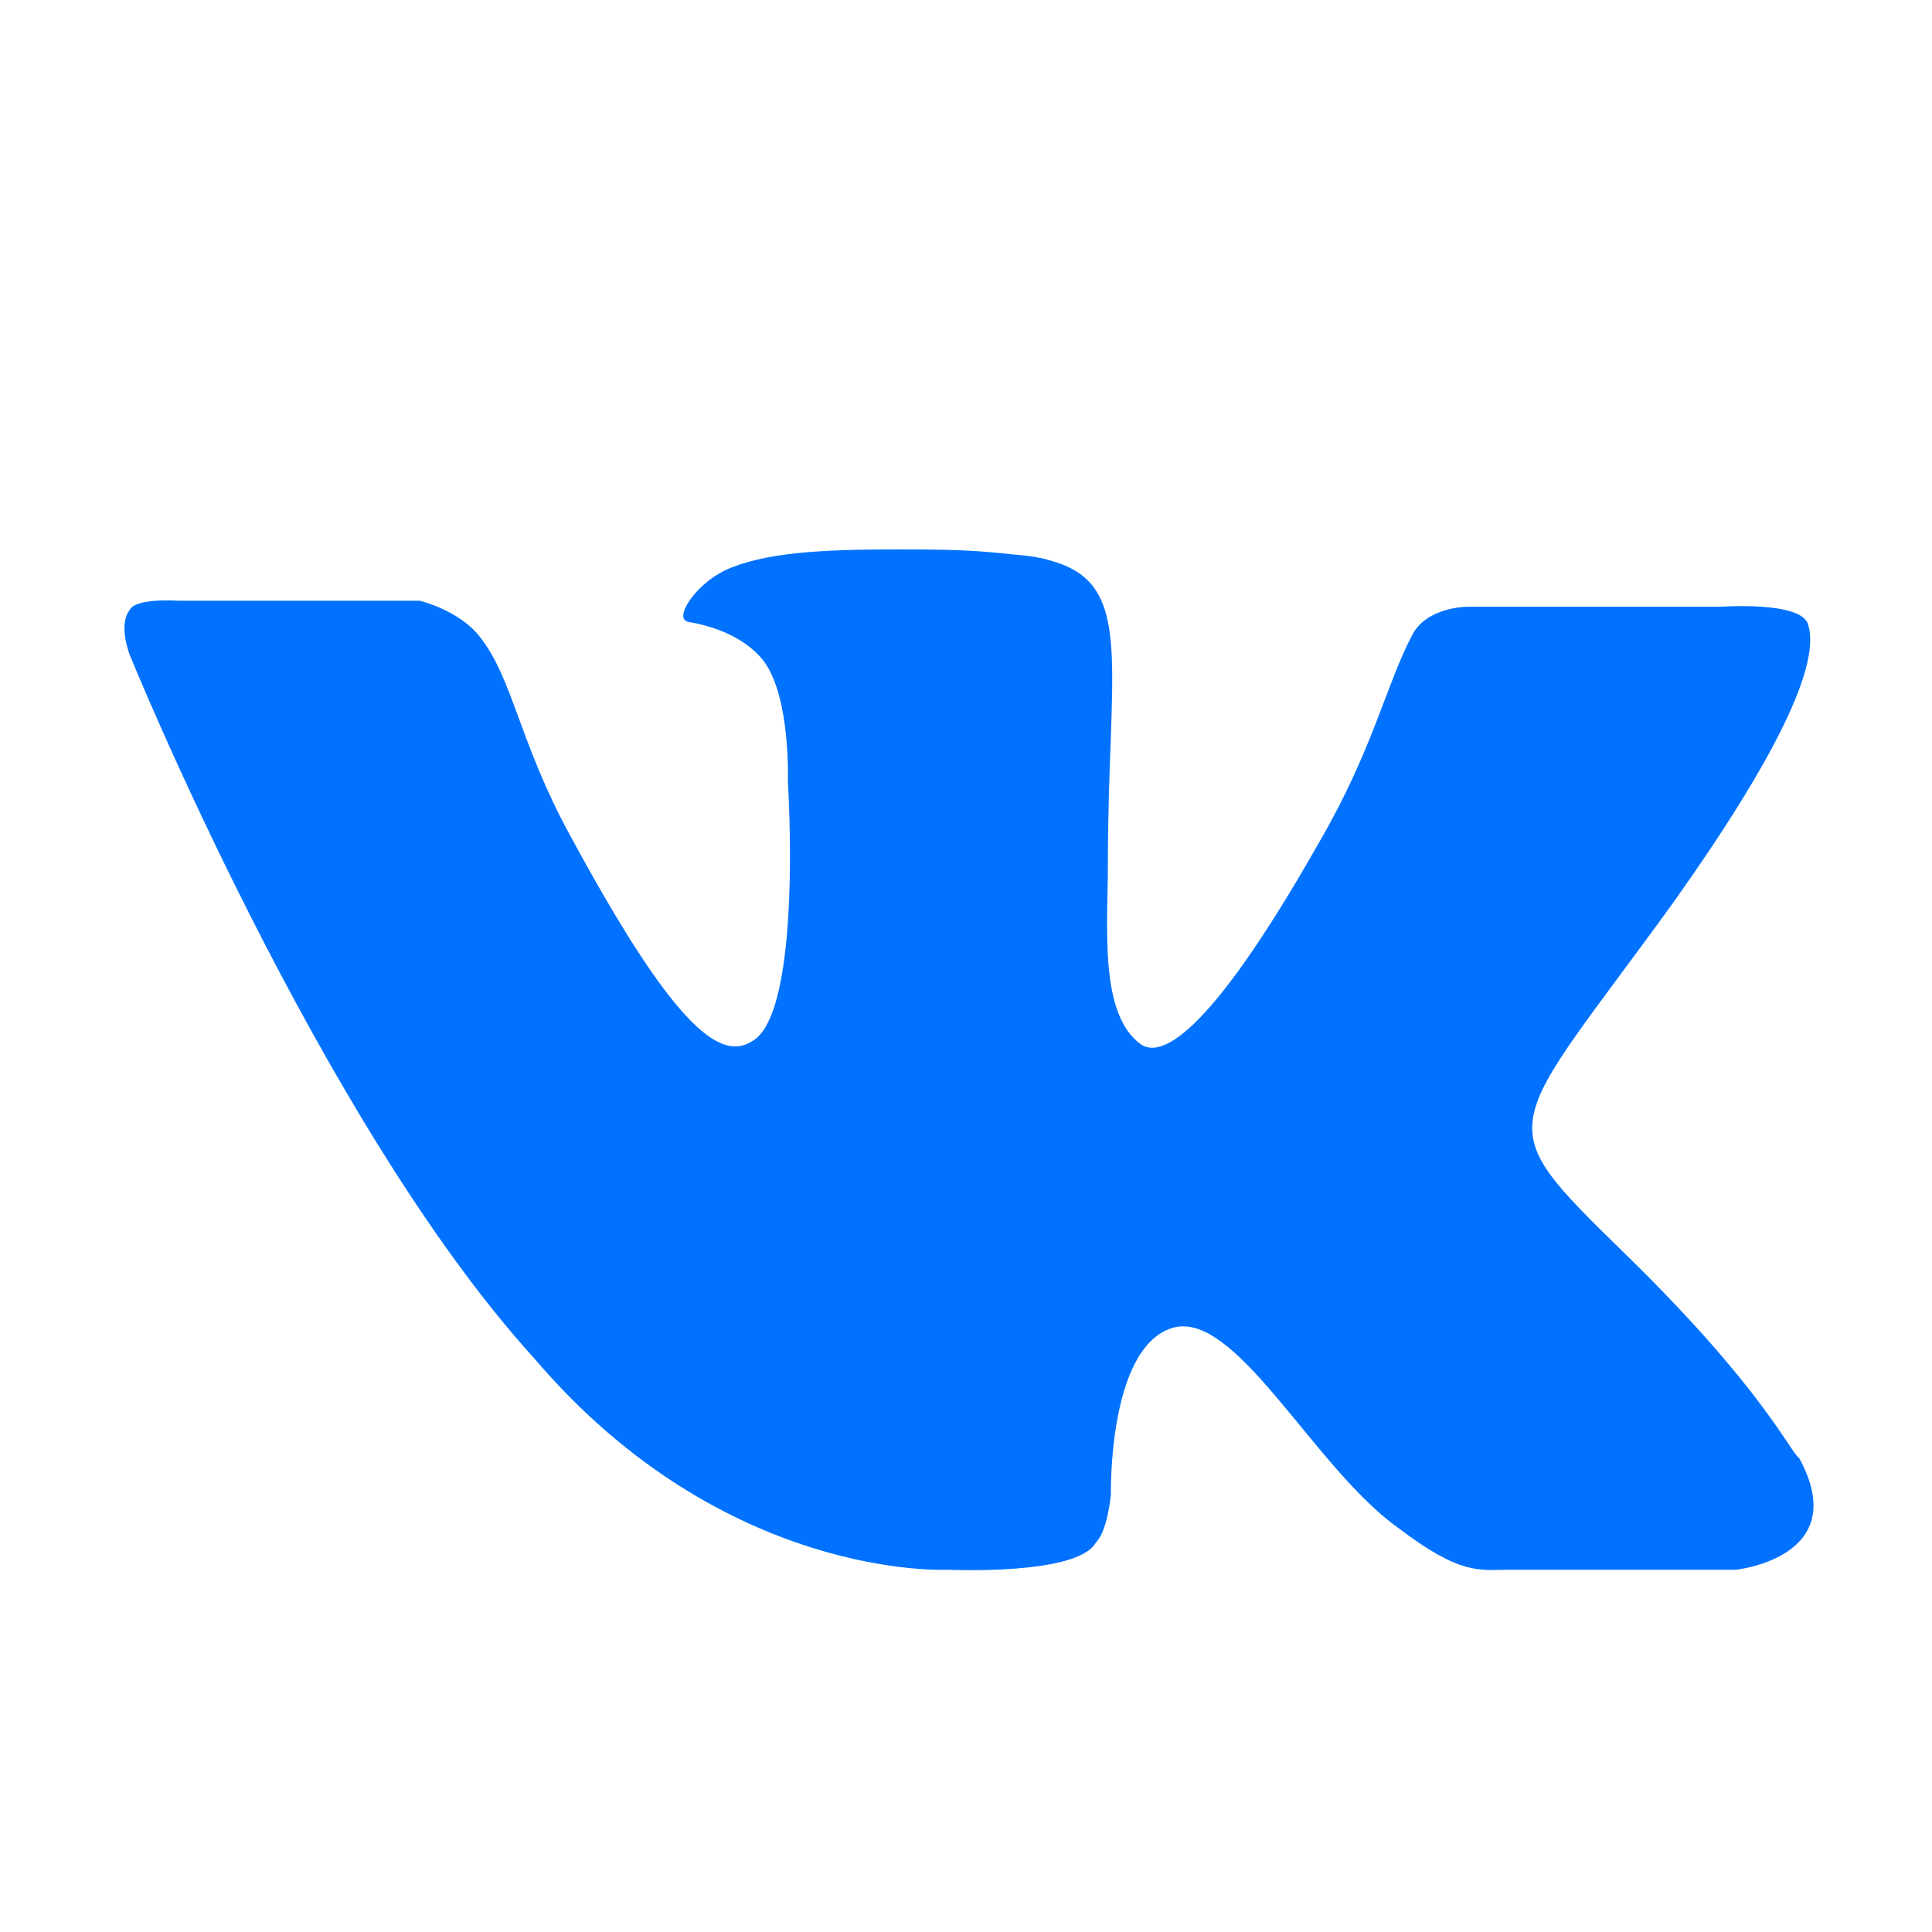
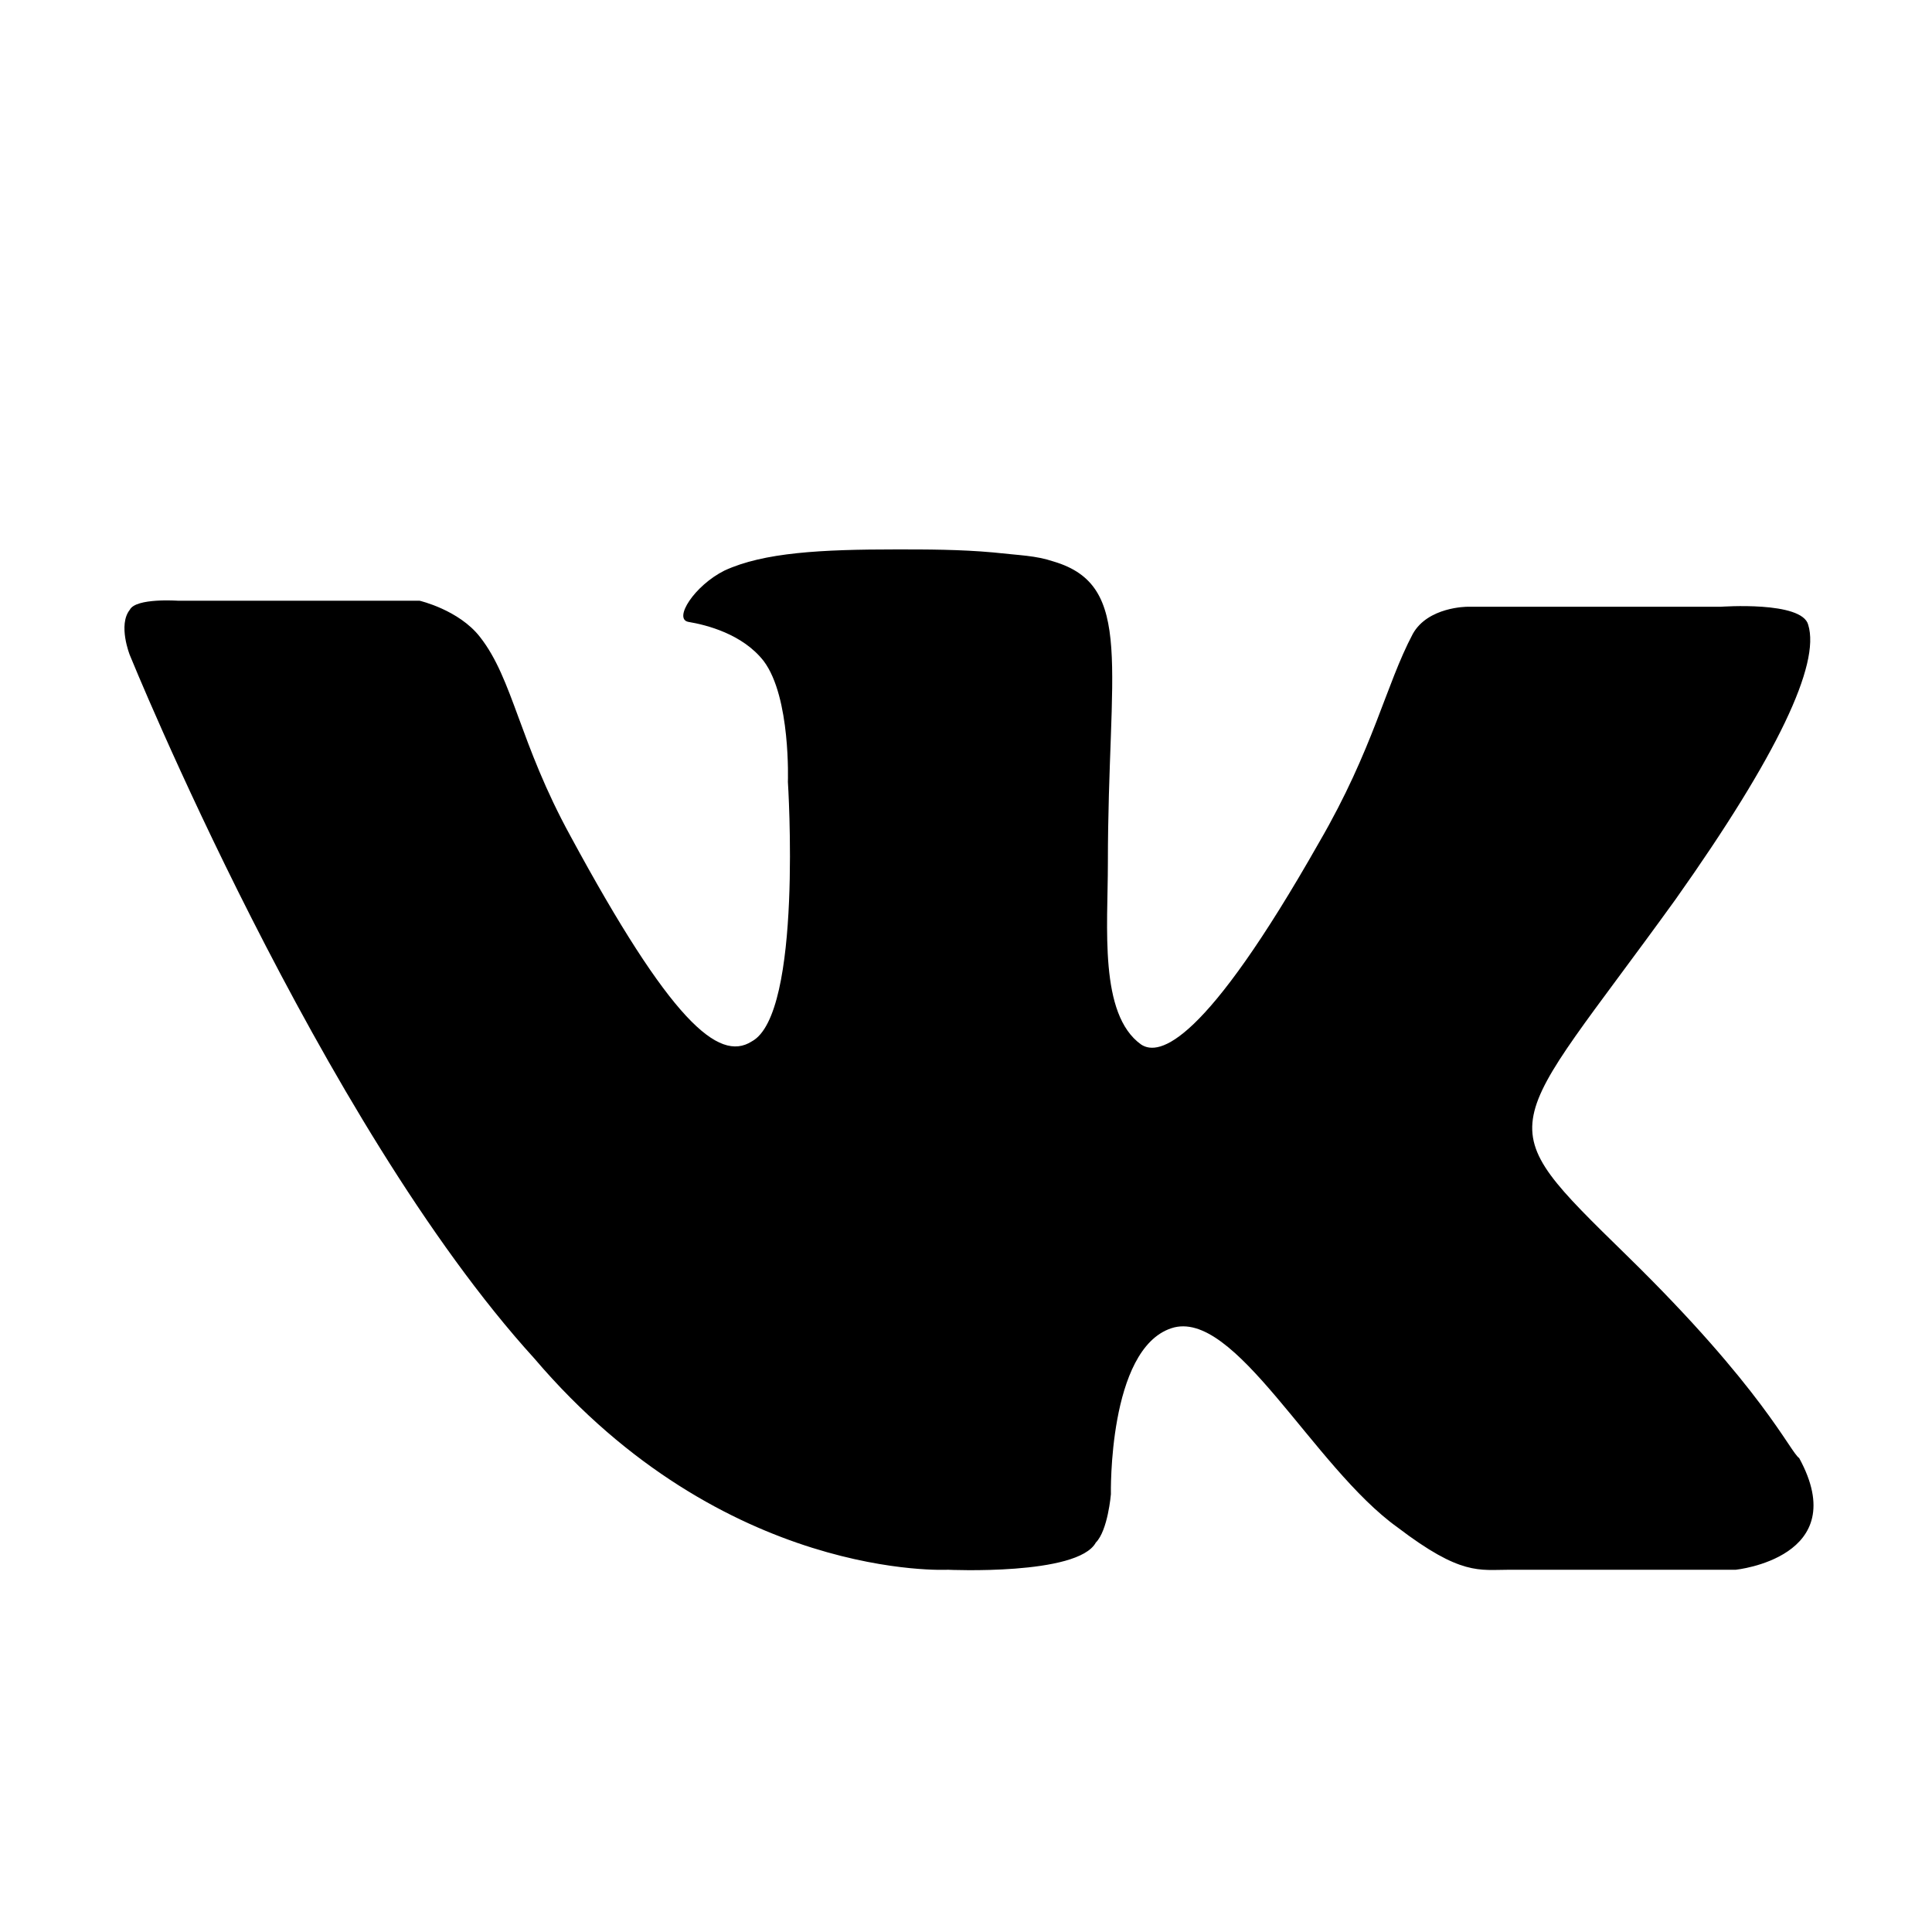
<svg xmlns="http://www.w3.org/2000/svg" style="enable-background:new 0 0 64 64;" version="1.1" viewBox="0 0 64 64" xml:space="preserve">
  <style type="text/css">
- 	.st0{fill:#0072FF;}
+ 	.st0{}
</style>
  <g id="GUIDES_64" />
  <g id="Layer_3" />
  <g id="Layer_2">
    <path class="st0" d="M53.9,41.6c-4.7-4.6-4.1-3.9,1.6-11.8c3.4-4.8,4.8-7.8,4.4-9.1c-0.2-0.8-2.9-0.6-2.9-0.6h-8.4   c0,0-1.3,0-1.8,0.9c-0.9,1.7-1.3,3.8-3.1,6.9c-3.8,6.7-5.3,7.1-5.9,6.7c-1.4-1-1.1-3.9-1.1-6c0-6.5,0.9-9.2-1.8-10   c-0.6-0.2-1.1-0.2-2-0.3c-1.1-0.1-2.2-0.1-3.2-0.1c-2.5,0-4.4,0.1-5.7,0.7c-1,0.5-1.7,1.6-1.2,1.7c0.6,0.1,1.8,0.4,2.5,1.3   c0.9,1.2,0.8,4,0.8,4s0.5,7.7-1.2,8.6c-1.1,0.7-2.7-0.7-6-6.8c-1.7-3.1-1.9-5.2-3-6.6c-0.7-0.9-2-1.2-2-1.2h-8c0,0-1.4-0.1-1.6,0.3   c-0.4,0.5,0,1.5,0,1.5s6.3,15.5,13.4,23.3C24,52.4,31.4,52,31.4,52s4.3,0.2,4.9-0.9c0.4-0.4,0.5-1.6,0.5-1.6s-0.1-4.8,2-5.5   c2.1-0.7,4.7,4.6,7.5,6.6C48.4,52.2,49,52,50,52c2,0,7.5,0,7.5,0s3.9-0.4,2.1-3.7C59.3,48.1,58.4,46,53.9,41.6z" />
  </g>
</svg>
